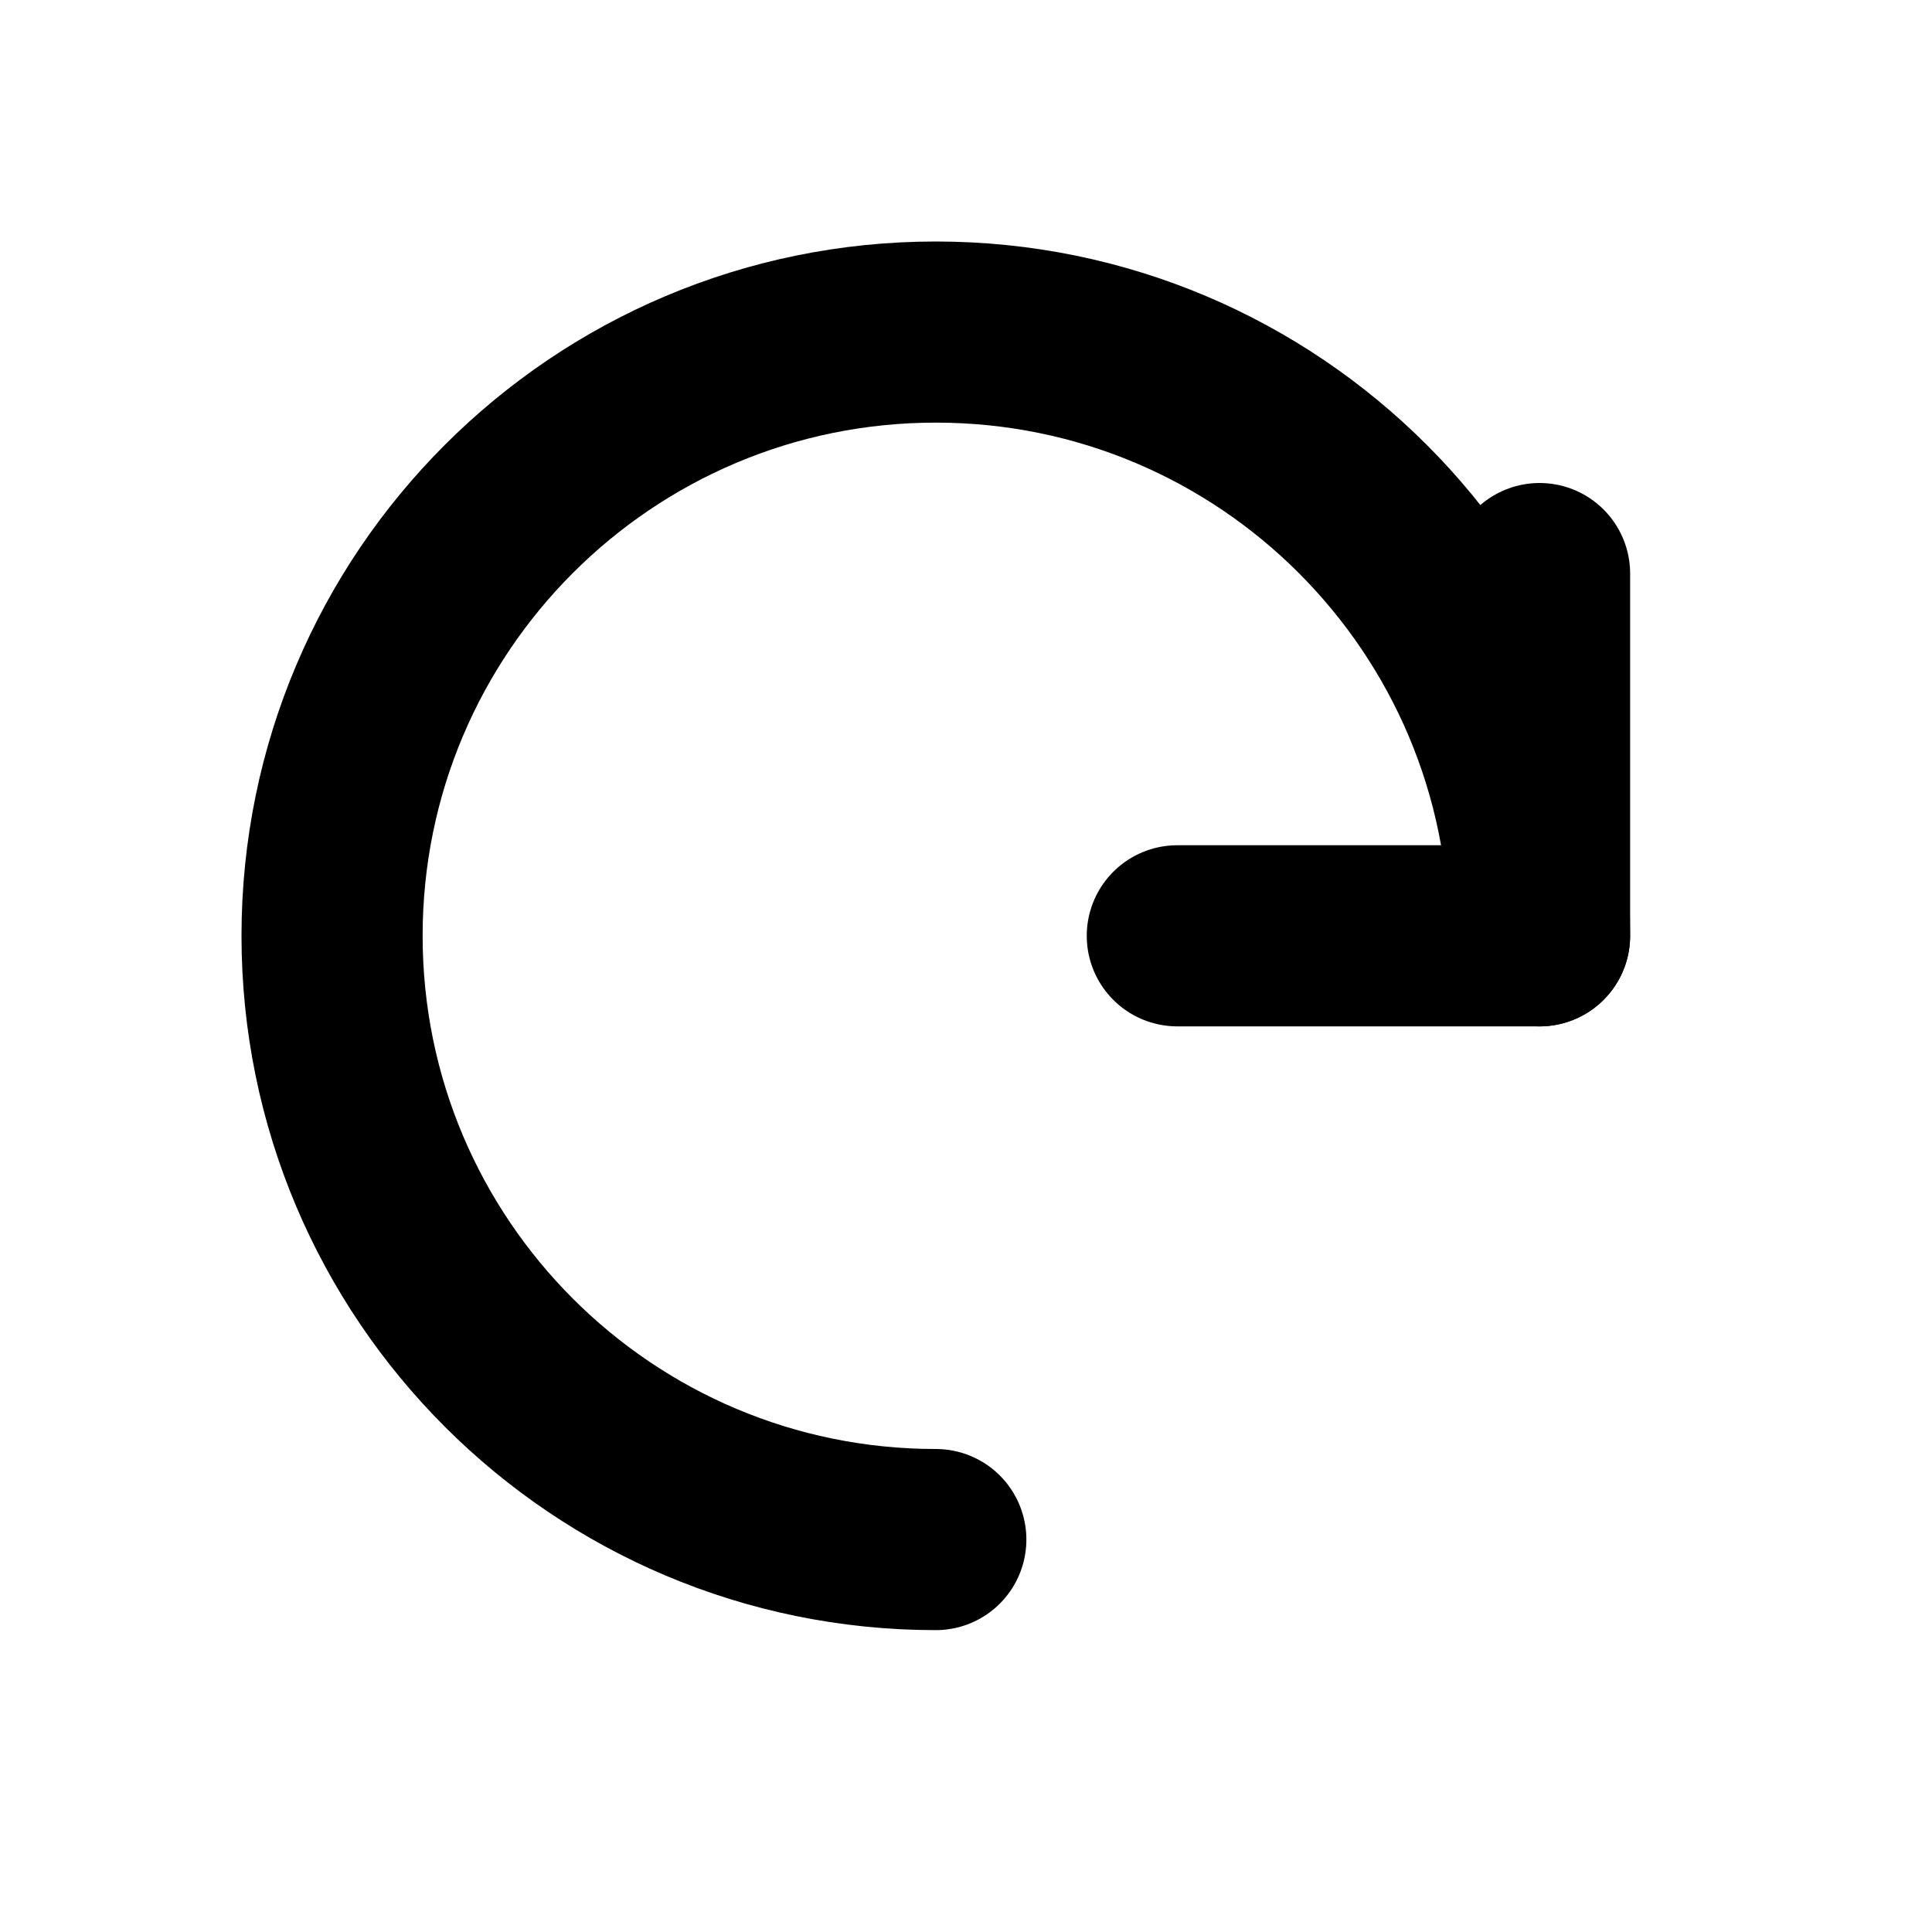
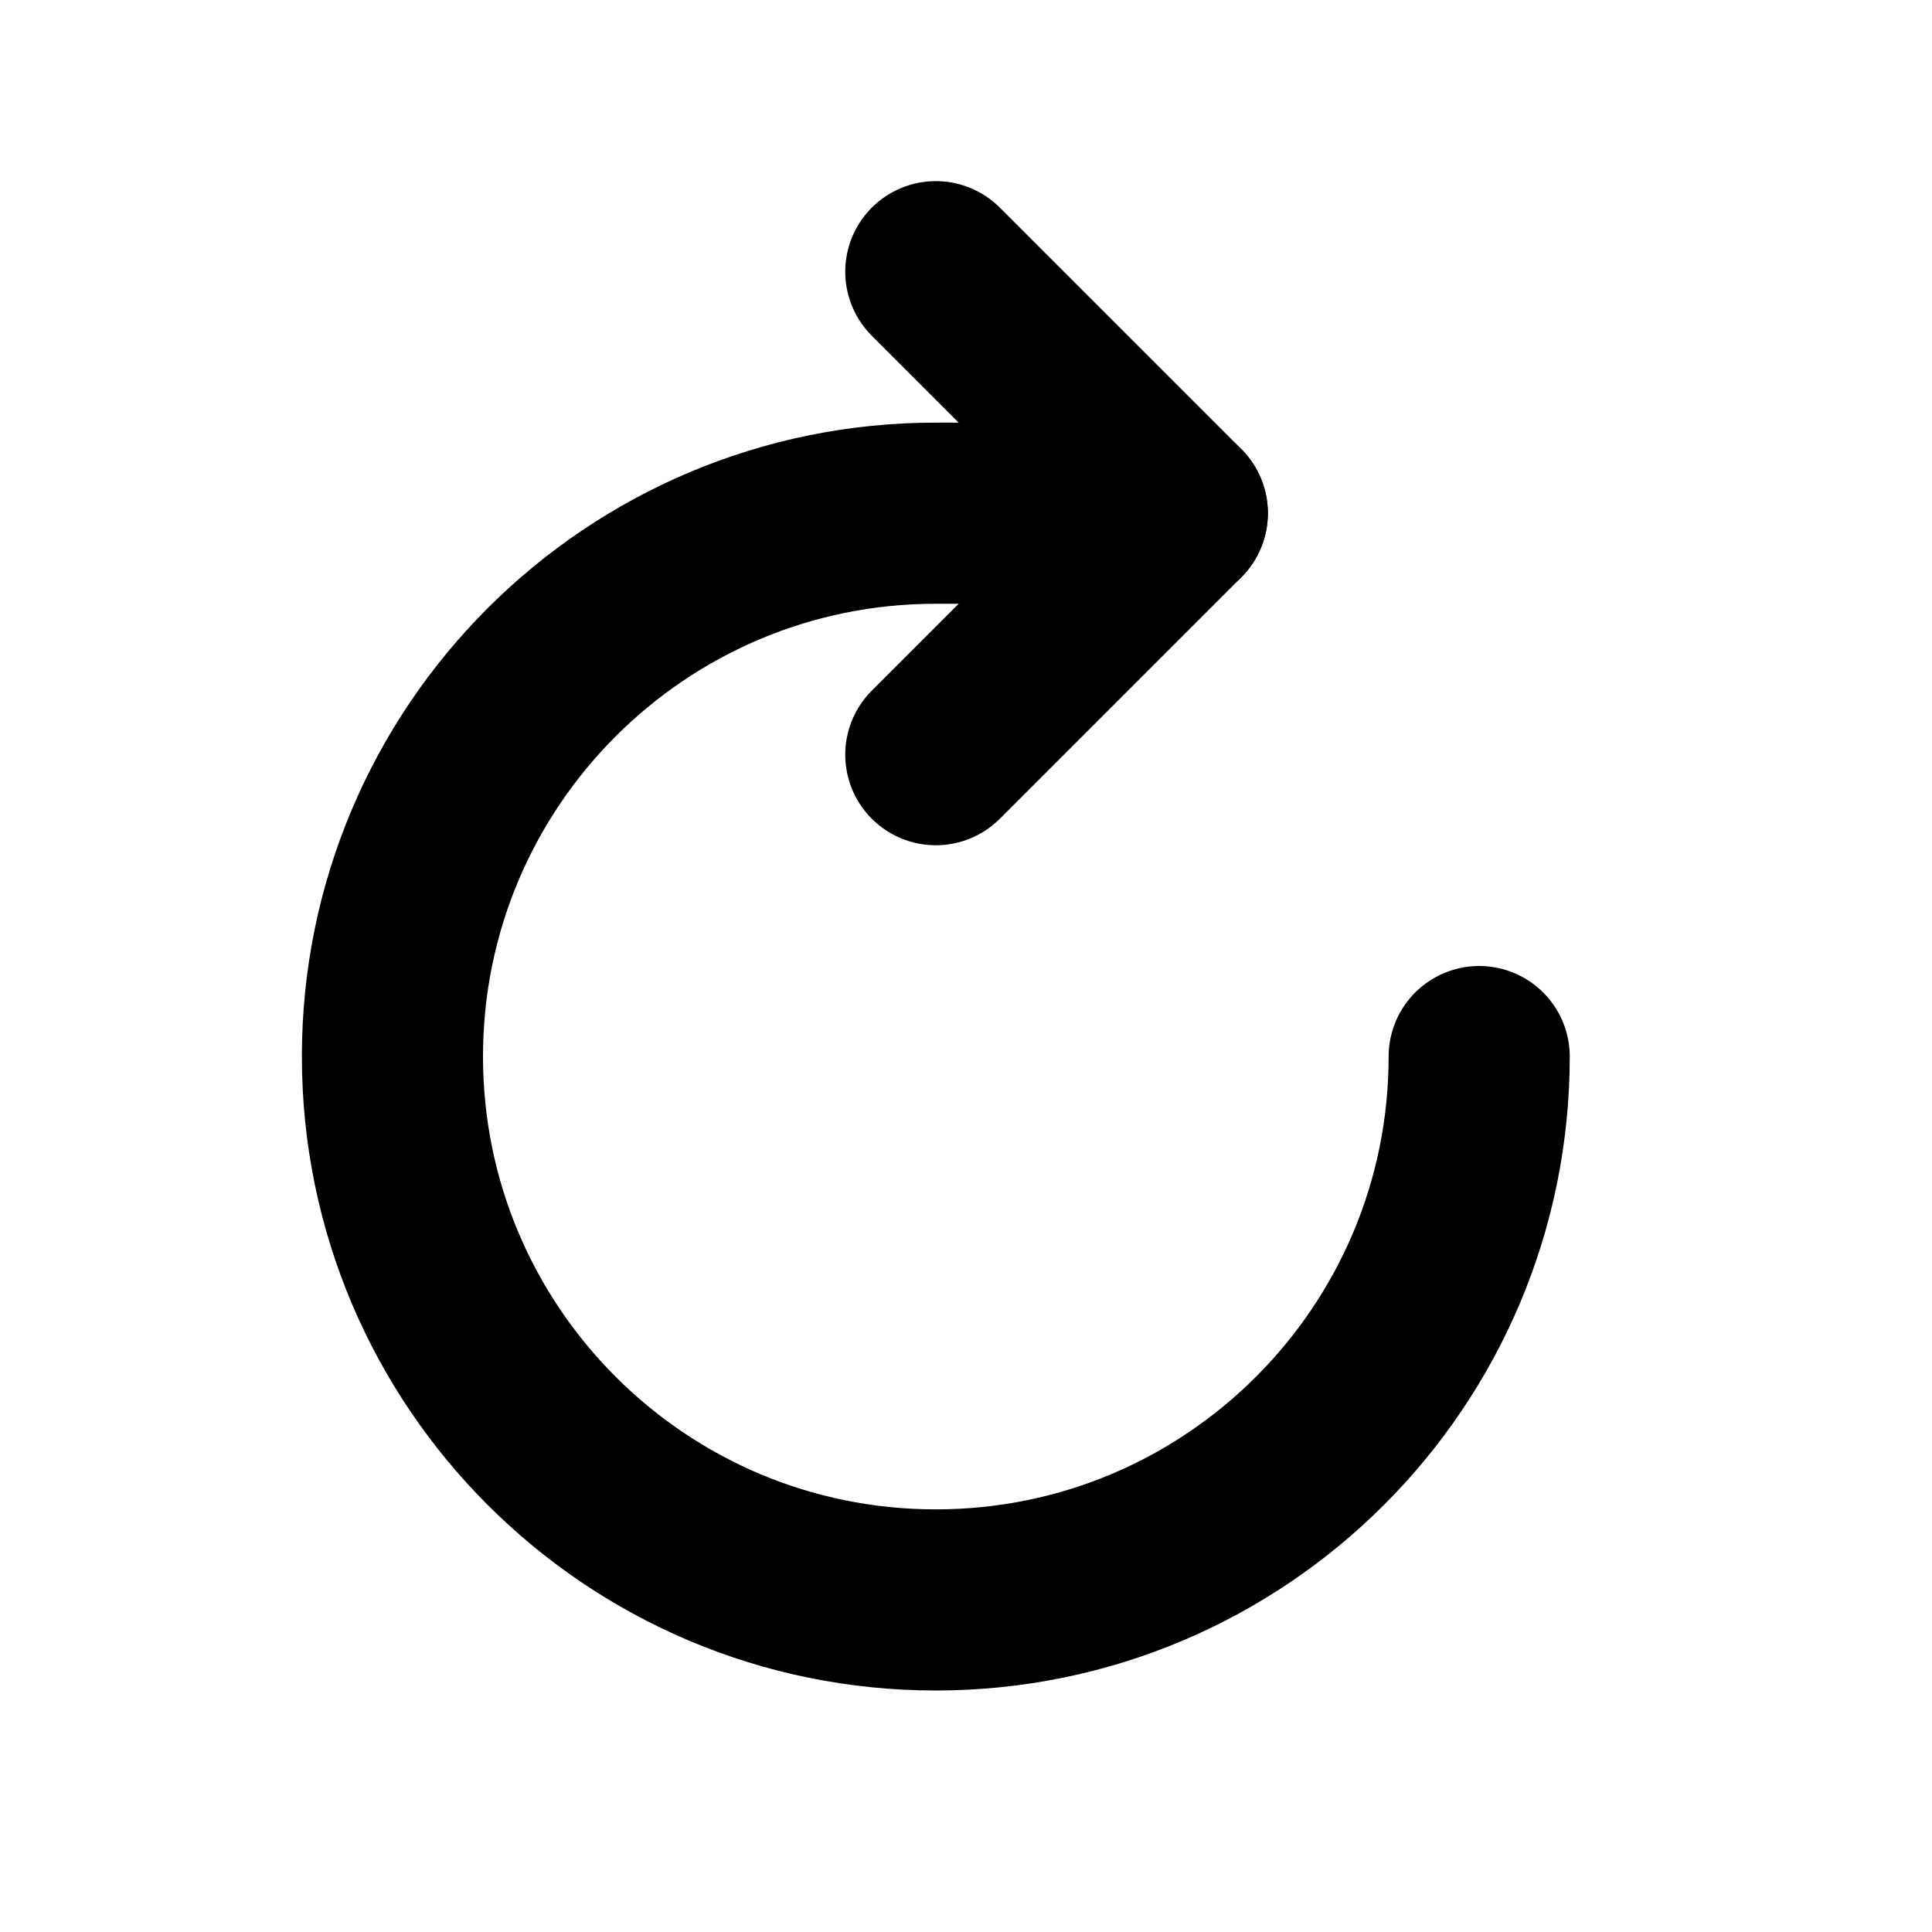
<svg xmlns="http://www.w3.org/2000/svg" width="16" height="16" viewBox="0 0 16 16" fill="none" stroke="currentColor" stroke-width="1.5" stroke-linecap="round" stroke-linejoin="round">
-   <path d="M7.75 12.75a5 5 0 1 1 5-5" />
-   <path d="M12.75 4.75v3h-3" />
+   <path d="M12.25 8.75a4.5 4.5 0 1 1-4.5-4.5h2" />
+   <path d="M7.75 2.25l2 2-2 2" />
</svg>
